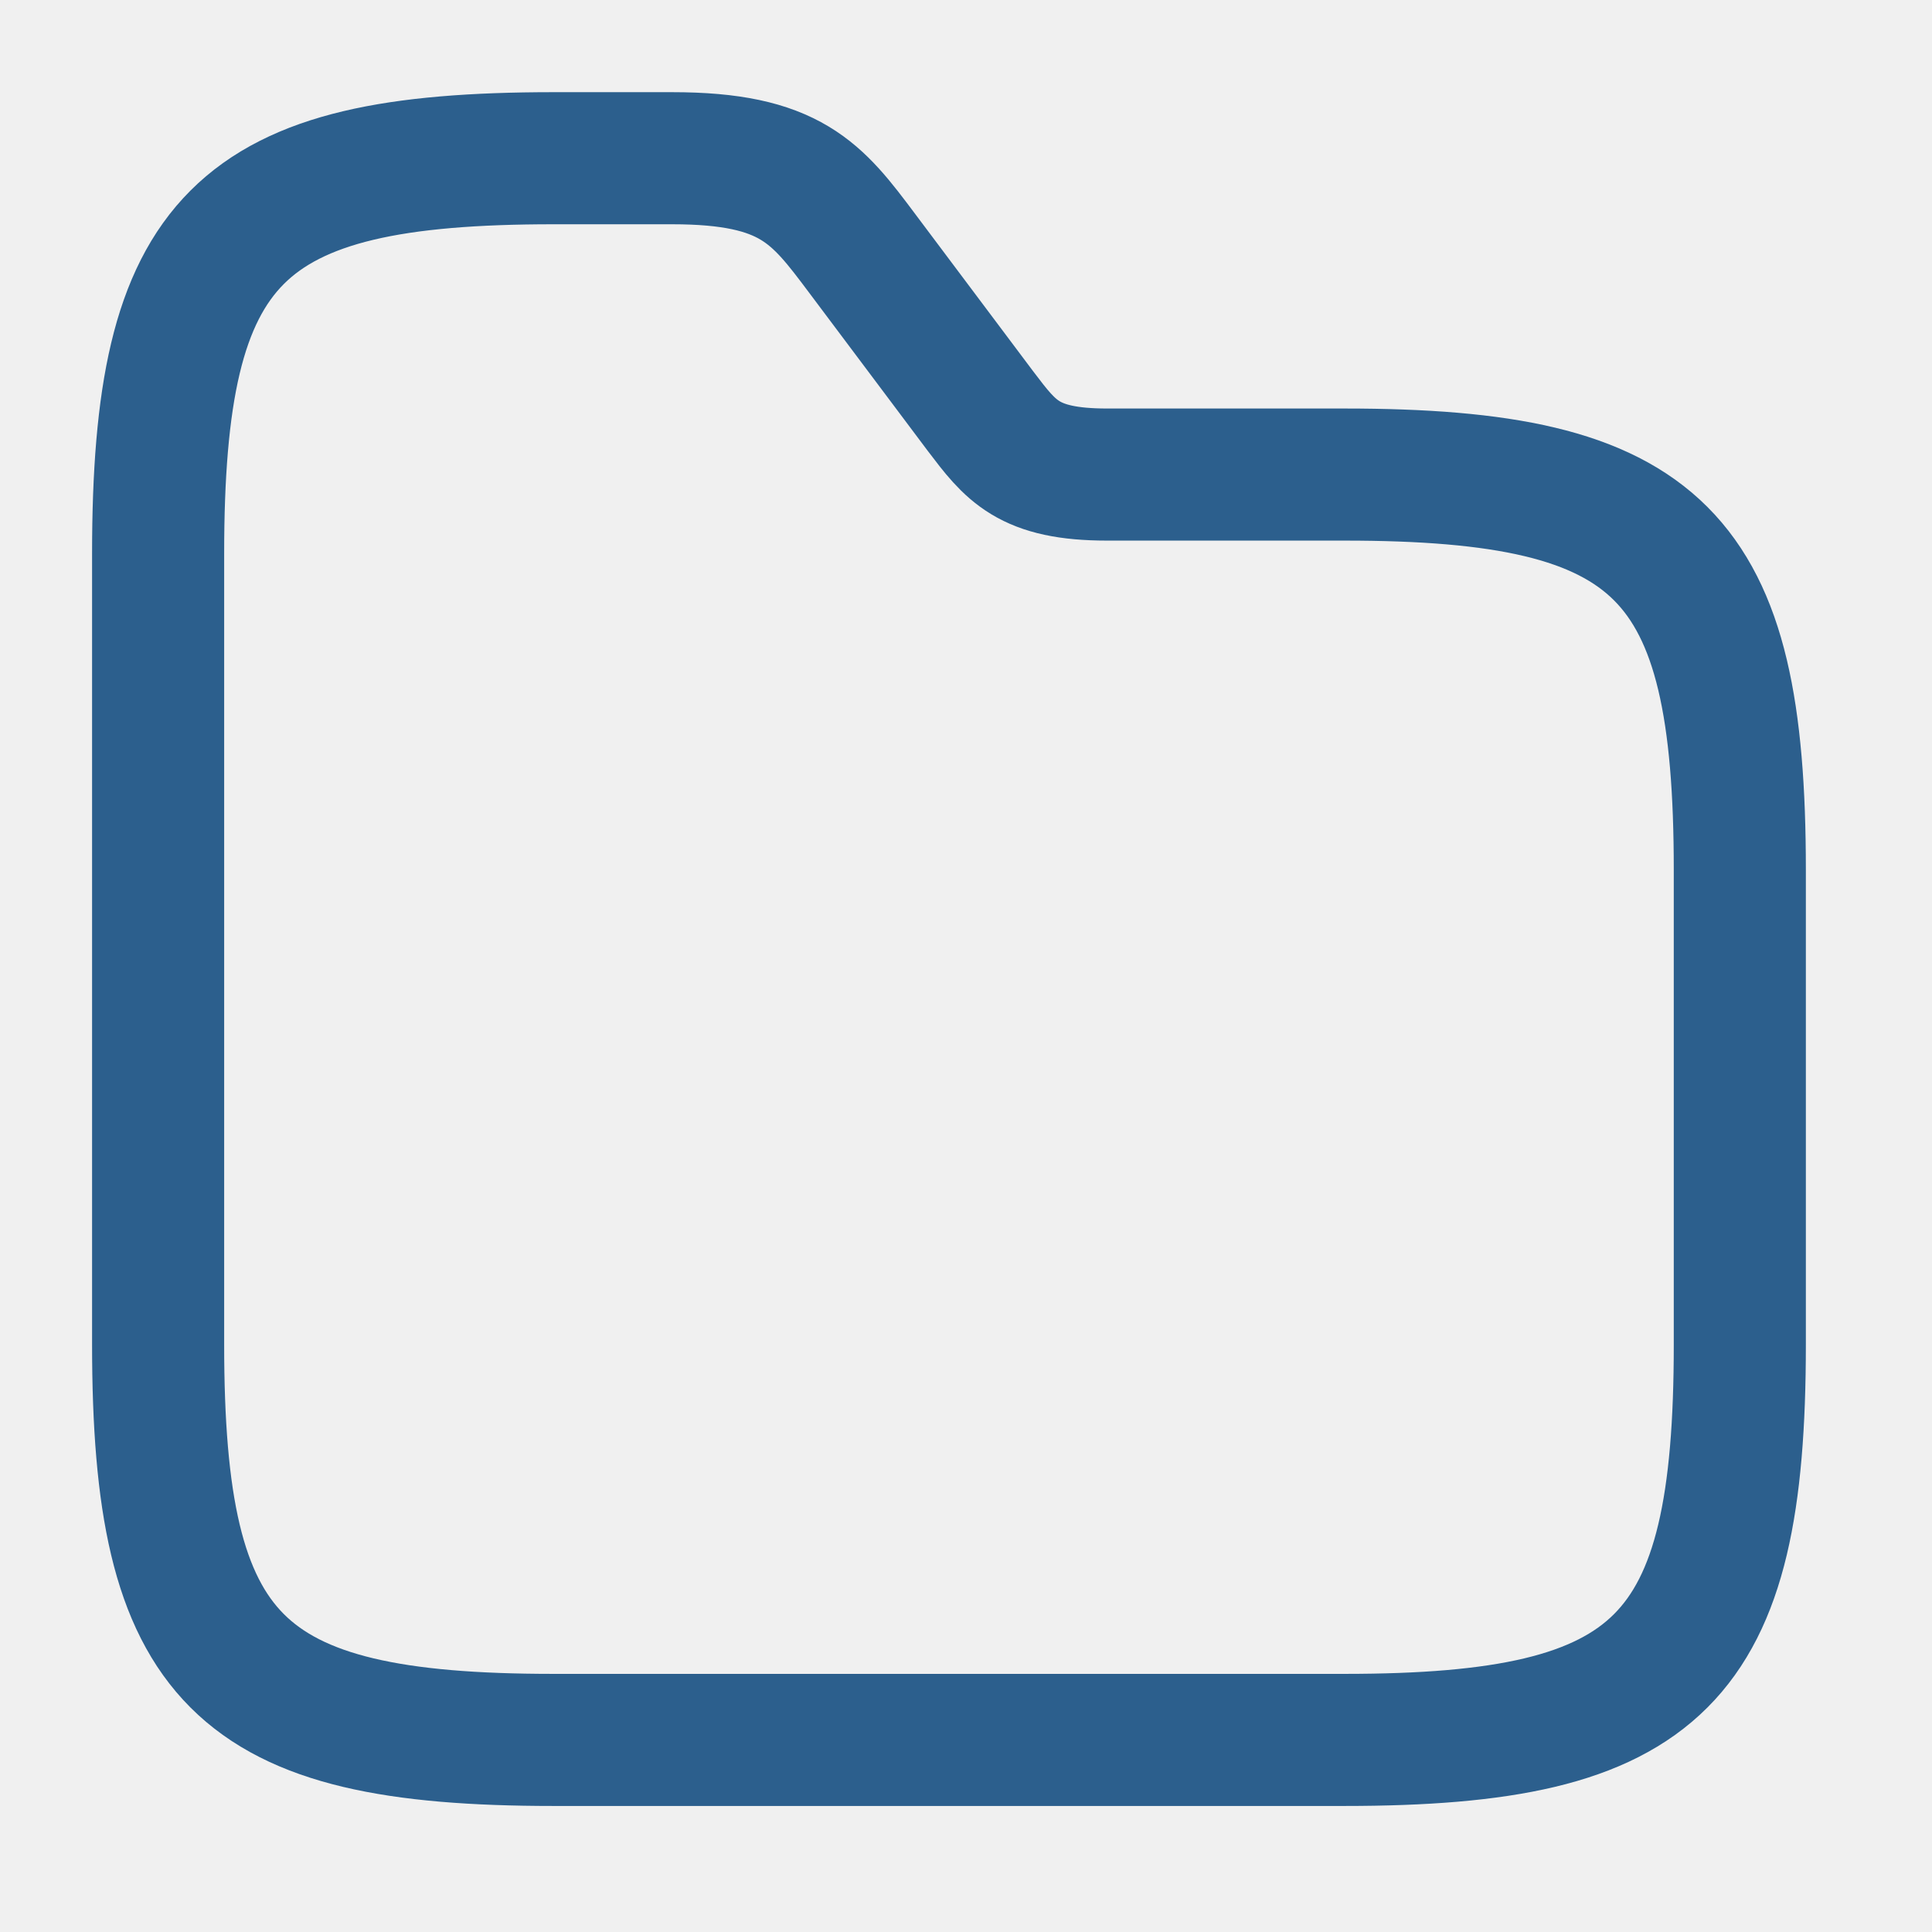
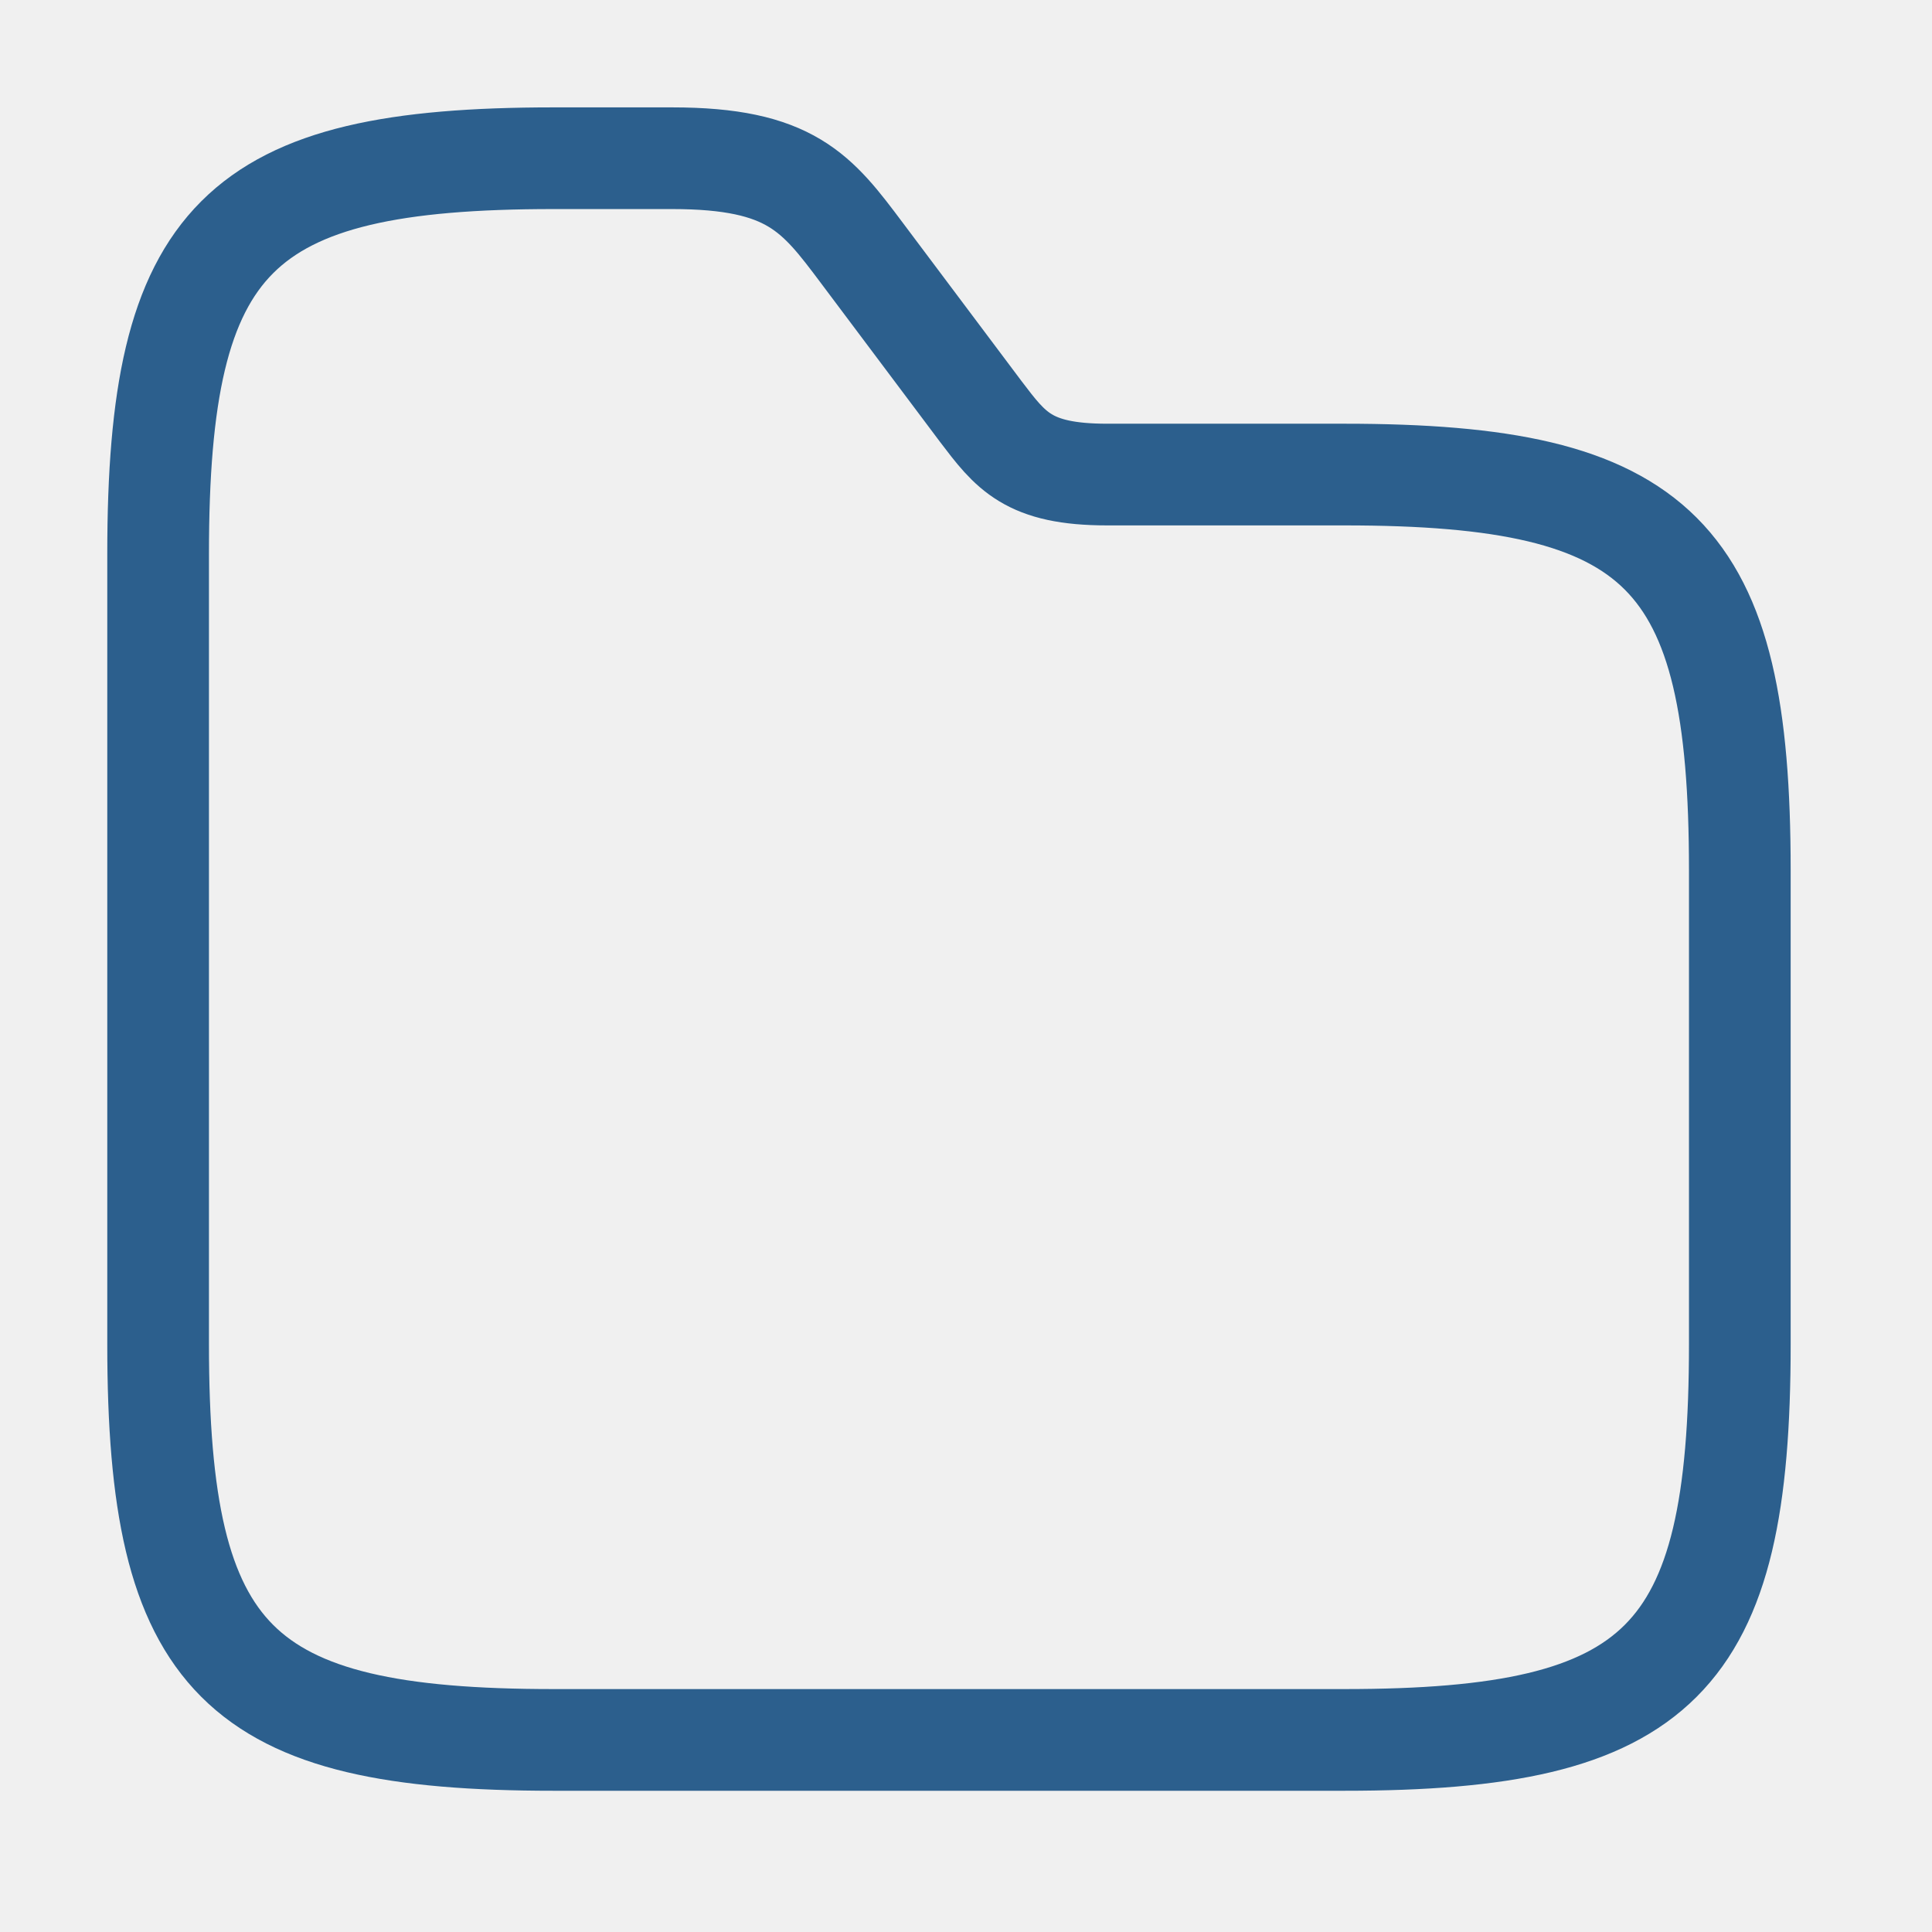
<svg xmlns="http://www.w3.org/2000/svg" width="19" height="19" viewBox="0 0 19 19" fill="none">
  <g clipPath="url(#clip0_75771_15272)">
    <mask id="mask0_75771_15272" style="mask-type:luminance" maskUnits="userSpaceOnUse" x="0" y="0" width="19" height="19">
      <path d="M18.667 0H0V18.667H18.667V0Z" fill="white" />
    </mask>
    <g mask="url(#mask0_75771_15272)">
-       <path d="M17.11 8.556V13.222C17.11 16.333 16.332 17.111 13.221 17.111H5.444C2.332 17.111 1.555 16.333 1.555 13.222V5.445C1.555 2.333 2.332 1.556 5.444 1.556H6.61C7.777 1.556 8.034 1.898 8.477 2.489L9.644 4.045C9.939 4.433 10.11 4.667 10.888 4.667H13.221C16.332 4.667 17.11 5.445 17.11 8.556Z" stroke="#2C5F8D" stroke-width="1.299" stroke-miterlimit="10" />
+       <path d="M17.11 8.556V13.222C17.11 16.333 16.332 17.111 13.221 17.111H5.444C2.332 17.111 1.555 16.333 1.555 13.222V5.445C1.555 2.333 2.332 1.556 5.444 1.556H6.61C7.777 1.556 8.034 1.898 8.477 2.489L9.644 4.045C9.939 4.433 10.11 4.667 10.888 4.667H13.221C16.332 4.667 17.11 5.445 17.11 8.556Z" stroke="#2C5F8D" strokeWidth="1.299" stroke-miterlimit="10" />
    </g>
  </g>
  <defs>
    <clipPath id="clip0_75771_15272">
      <rect width="18.667" height="18.667" fill="white" />
    </clipPath>
  </defs>
</svg>
